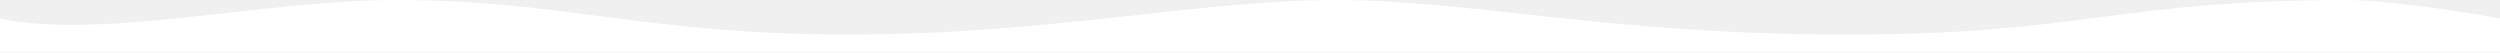
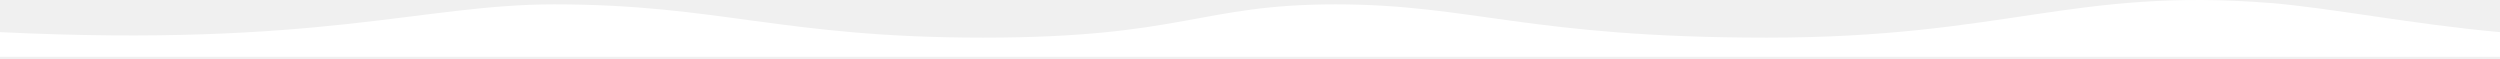
- <svg xmlns="http://www.w3.org/2000/svg" width="810" height="17" viewBox="0 0 810 17" fill="none">
-   <path d="M128.5 -1.90735e-06C85.684 -1.90735e-06 32.5 13 0 6L0 17L810 17V6C786.29 1.654 767.893 0.117 761.659 -9.53674e-06C685.119 -9.53674e-06 675.623 11.216 598.508 11.216C521.393 11.216 476.792 -9.53674e-06 432.767 -9.53674e-06C388.742 -9.53674e-06 339.826 11.216 274.796 11.216C209.766 11.216 182.02 -1.90735e-06 128.5 -1.90735e-06Z" fill="white" />
+ <svg xmlns="http://www.w3.org/2000/svg" width="810" height="19" viewBox="0 0 810 19" fill="none">
+   <path d="M179.5 1.411C136.684 1.411 103.5 15.411 0 10.411L0 18.411L810 18.411V10.411C782 7.911 754.614 2.49 735.651 0.979C671.988 -4.093 649.615 12.195 572.5 12.195C495.385 12.195 476.792 1.411 432.767 1.411C388.742 1.411 383.53 12.195 318.5 12.195C253.47 12.195 233.02 1.411 179.5 1.411Z" fill="white" />
</svg>
